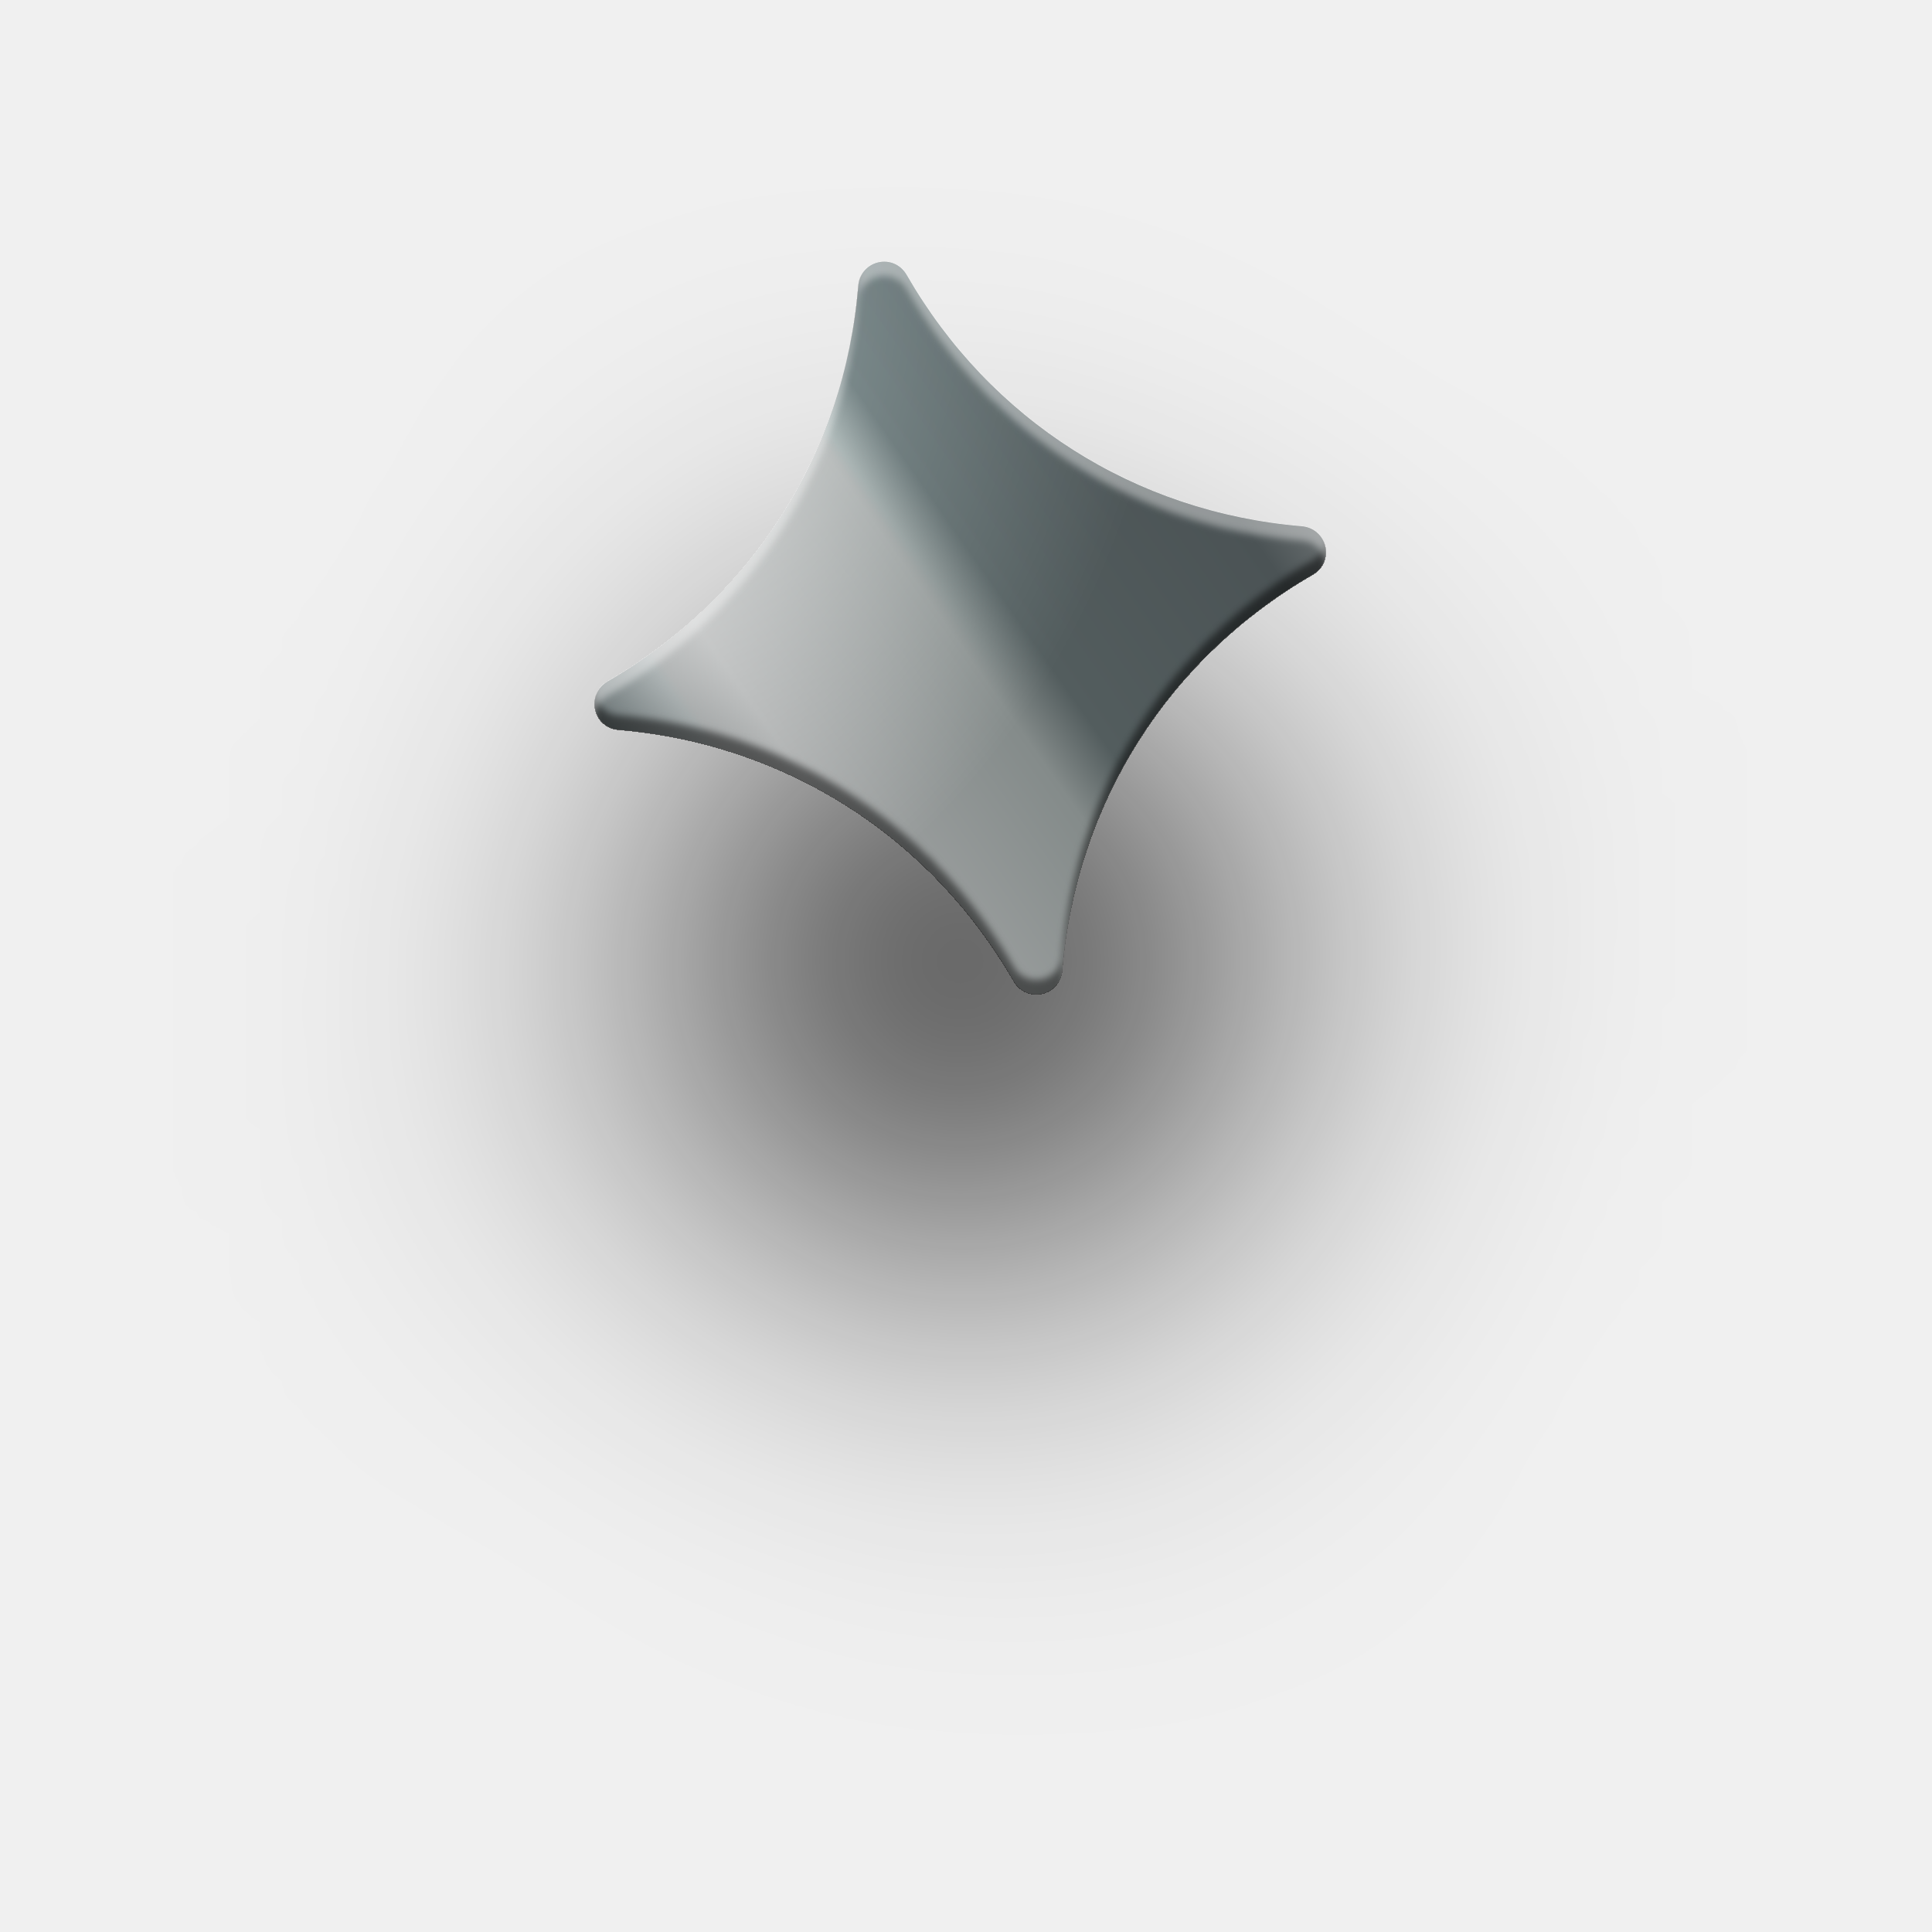
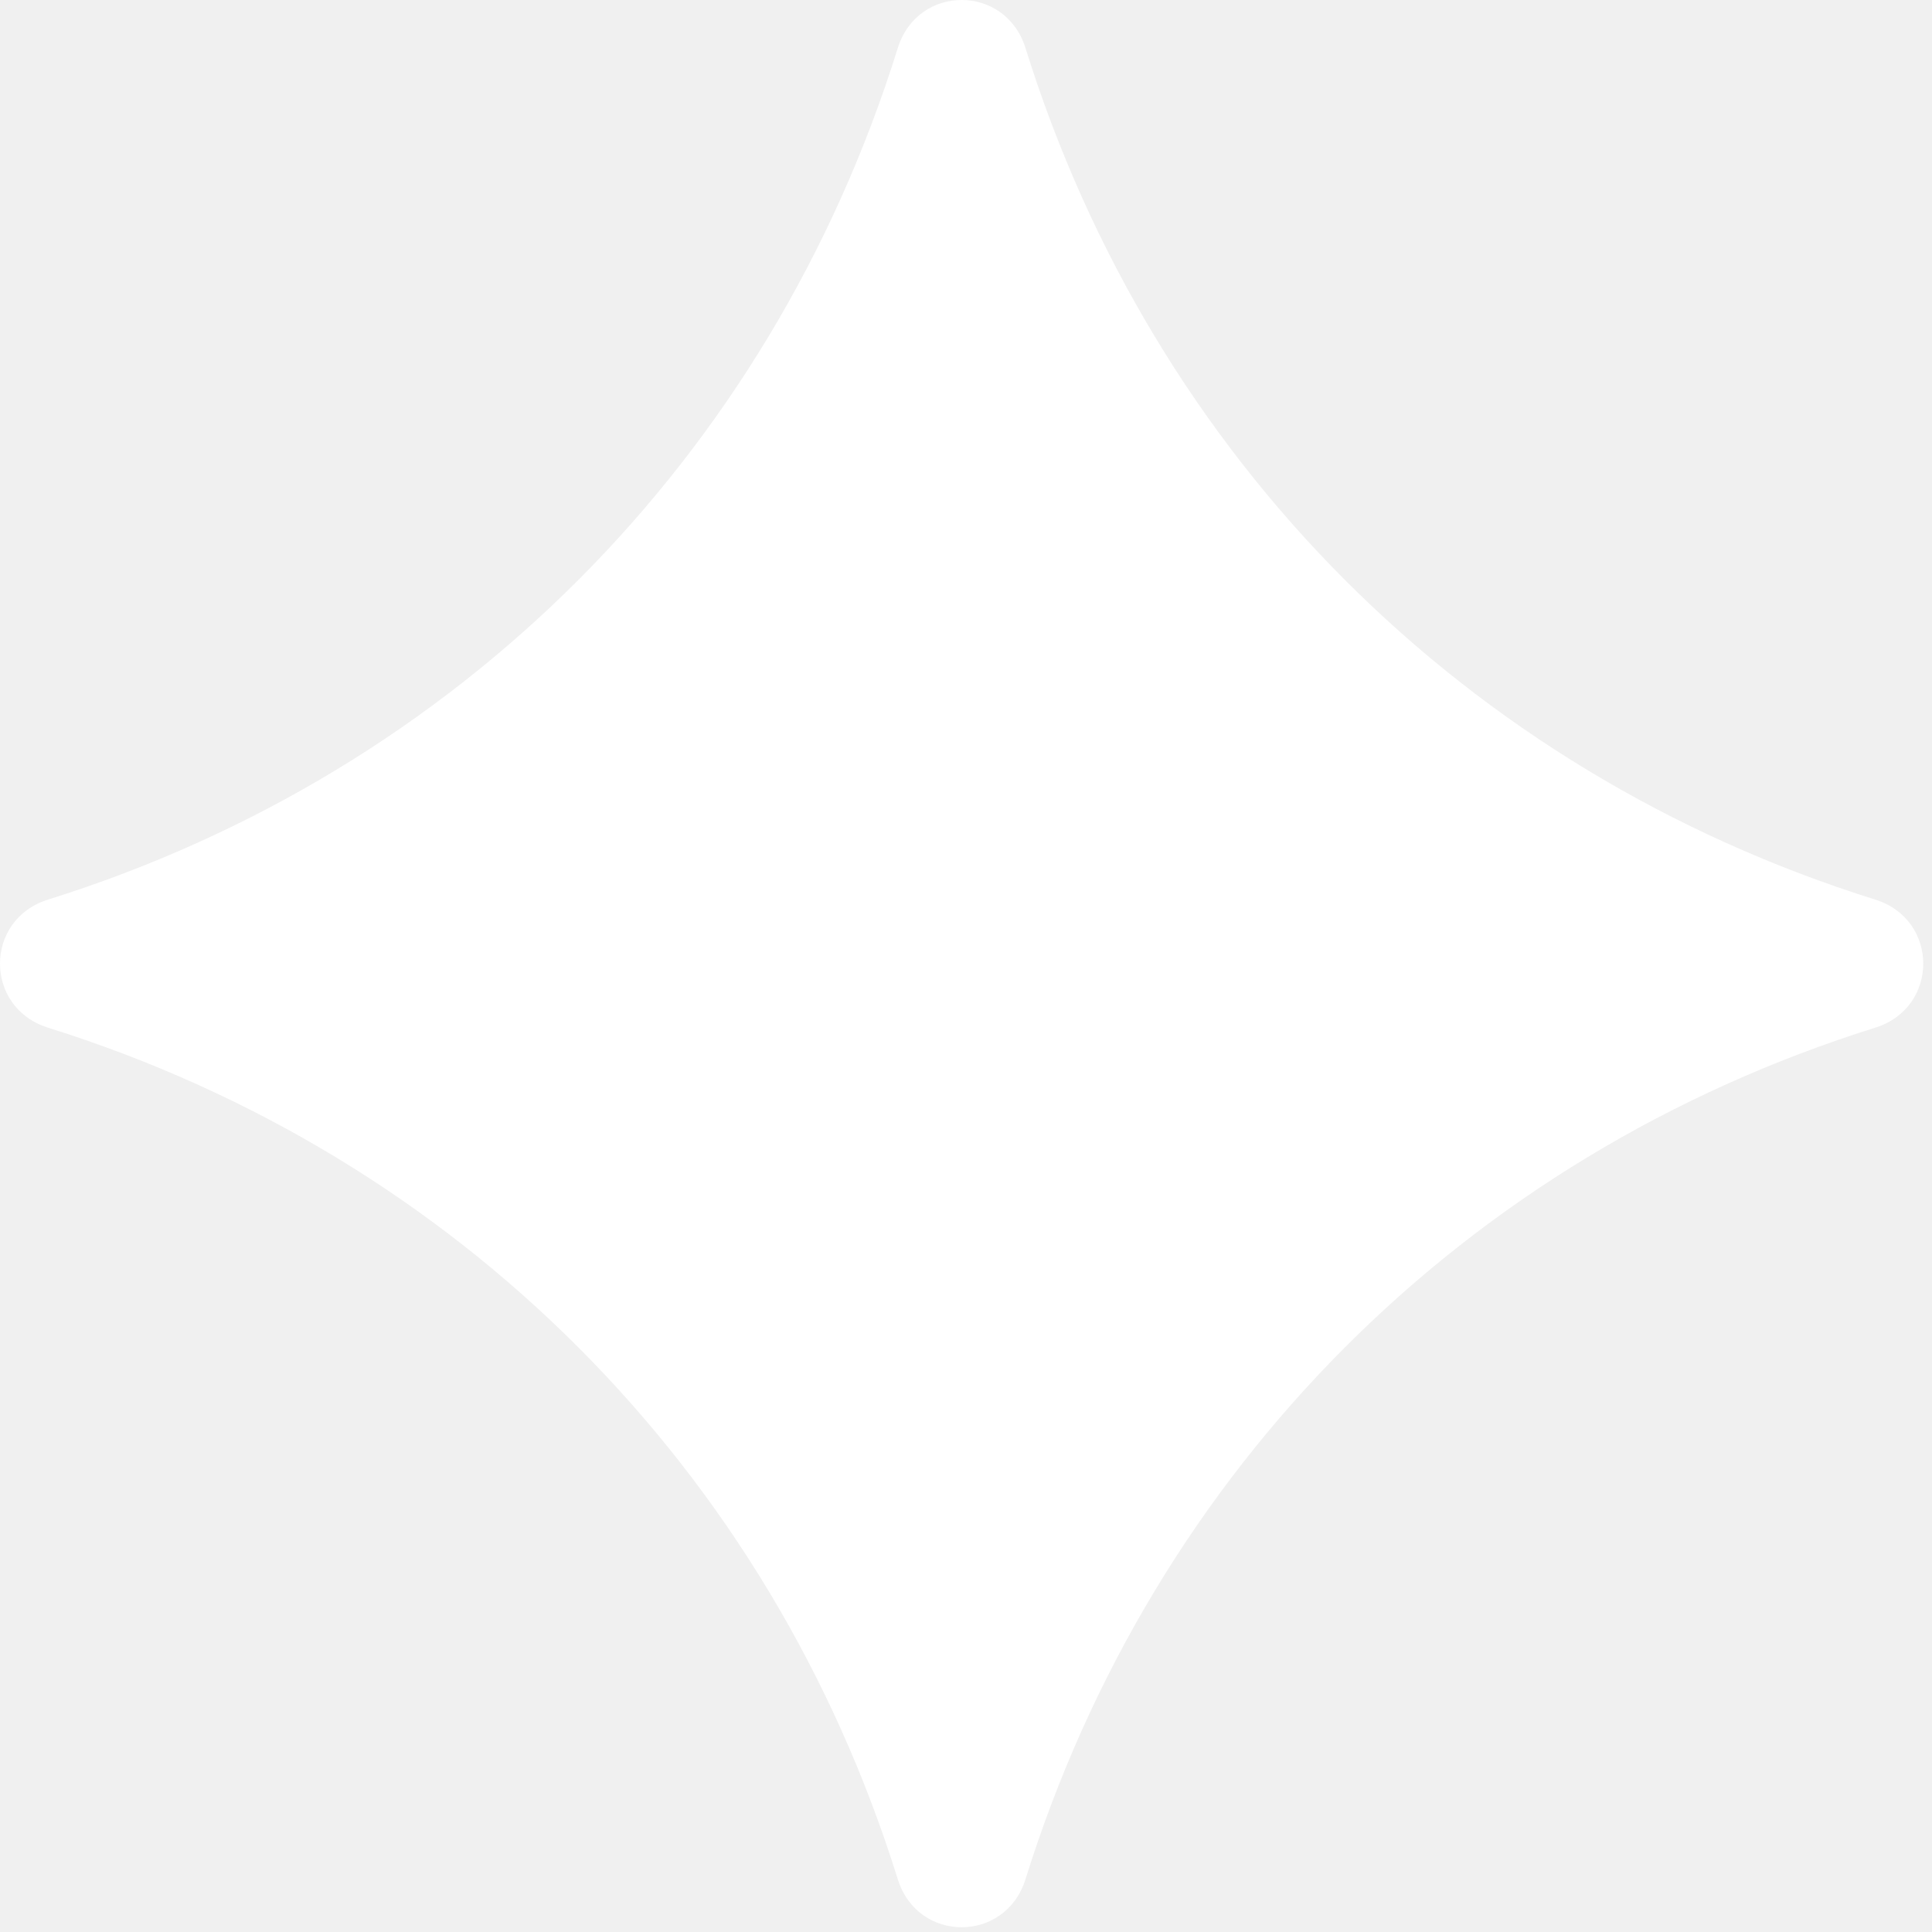
- <svg xmlns="http://www.w3.org/2000/svg" width="144" height="144" viewBox="0 0 144 144" fill="none">
-   <g filter="url(#filter0_dii_1782_617)">
-     <path fill-rule="evenodd" clip-rule="evenodd" d="M97.823 42.837C87.039 49.063 80.193 59.873 79.168 72.303C79.007 74.24 76.526 74.794 75.555 73.111C69.334 62.3 58.537 55.435 46.129 54.394C44.196 54.231 43.64 51.745 45.319 50.775C56.104 44.551 62.95 33.742 63.975 21.309C64.136 19.372 66.617 18.818 67.587 20.501C73.809 31.314 84.606 38.179 97.014 39.218C98.947 39.381 99.503 41.867 97.823 42.837Z" fill="url(#paint0_linear_1782_617)" />
-     <path fill-rule="evenodd" clip-rule="evenodd" d="M97.823 42.837C87.039 49.063 80.193 59.873 79.168 72.303C79.007 74.24 76.526 74.794 75.555 73.111C69.334 62.3 58.537 55.435 46.129 54.394C44.196 54.231 43.64 51.745 45.319 50.775C56.104 44.551 62.95 33.742 63.975 21.309C64.136 19.372 66.617 18.818 67.587 20.501C73.809 31.314 84.606 38.179 97.014 39.218C98.947 39.381 99.503 41.867 97.823 42.837Z" fill="url(#paint1_radial_1782_617)" style="mix-blend-mode:overlay" />
-   </g>
-   <defs>
-     <filter id="filter0_dii_1782_617" x="-7.62939e-05" y="-0.001" width="143.143" height="143.256" filterUnits="userSpaceOnUse" color-interpolation-filters="sRGB">
-       <feFlood flood-opacity="0" result="BackgroundImageFix" />
-       <feColorMatrix in="SourceAlpha" type="matrix" values="0 0 0 0 0 0 0 0 0 0 0 0 0 0 0 0 0 0 127 0" result="hardAlpha" />
-       <feOffset dy="24.82" />
-       <feGaussianBlur stdDeviation="22.161" />
-       <feColorMatrix type="matrix" values="0 0 0 0 0 0 0 0 0 0 0 0 0 0 0 0 0 0 1 0" />
-       <feBlend mode="normal" in2="BackgroundImageFix" result="effect1_dropShadow_1782_617" />
-       <feBlend mode="normal" in="SourceGraphic" in2="effect1_dropShadow_1782_617" result="shape" />
-       <feColorMatrix in="SourceAlpha" type="matrix" values="0 0 0 0 0 0 0 0 0 0 0 0 0 0 0 0 0 0 127 0" result="hardAlpha" />
-       <feOffset dy="-1.104" />
-       <feGaussianBlur stdDeviation="0.276" />
-       <feComposite in2="hardAlpha" operator="arithmetic" k2="-1" k3="1" />
-       <feColorMatrix type="matrix" values="0 0 0 0 0 0 0 0 0 0 0 0 0 0 0 0 0 0 0.5 0" />
-       <feBlend mode="normal" in2="shape" result="effect2_innerShadow_1782_617" />
-       <feColorMatrix in="SourceAlpha" type="matrix" values="0 0 0 0 0 0 0 0 0 0 0 0 0 0 0 0 0 0 127 0" result="hardAlpha" />
-       <feOffset dy="1.104" />
-       <feGaussianBlur stdDeviation="0.276" />
-       <feComposite in2="hardAlpha" operator="arithmetic" k2="-1" k3="1" />
-       <feColorMatrix type="matrix" values="0 0 0 0 1 0 0 0 0 1 0 0 0 0 1 0 0 0 0.4 0" />
-       <feBlend mode="normal" in2="effect2_innerShadow_1782_617" result="effect3_innerShadow_1782_617" />
-     </filter>
-     <linearGradient id="paint0_linear_1782_617" x1="46.94" y1="64.384" x2="100.177" y2="26.822" gradientUnits="userSpaceOnUse">
-       <stop offset="0.068" stop-color="#4D5455" />
-       <stop offset="0.219" stop-color="#9EA1A1" />
-       <stop offset="0.453" stop-color="#848B8A" />
-       <stop offset="0.524" stop-color="#535D5E" />
-       <stop offset="0.797" stop-color="#4B5355" />
-       <stop offset="0.896" stop-color="#757A7B" />
-       <stop offset="1" stop-color="#4D5455" />
-     </linearGradient>
-     <radialGradient id="paint1_radial_1782_617" cx="0" cy="0" r="1" gradientTransform="matrix(34.7005 38.0558 -36.6843 40.4107 37.2203 20.9093)" gradientUnits="userSpaceOnUse">
-       <stop stop-color="white" />
-       <stop offset="1" stop-color="white" stop-opacity="0" />
-     </radialGradient>
-   </defs>
+ <svg xmlns="http://www.w3.org/2000/svg" width="56" height="56" viewBox="0 0 56 56" fill="none">
+   <path fill-rule="evenodd" clip-rule="evenodd" d="M54.359 29.786C42.476 33.509 33.437 42.565 29.724 54.472C29.144 56.326 26.602 56.326 26.023 54.472C22.31 42.565 13.271 33.509 1.388 29.786C-0.463 29.205 -0.463 26.658 1.388 26.077C13.271 22.356 22.31 13.301 26.023 1.391C26.602 -0.464 29.144 -0.464 29.724 1.391C33.437 13.301 42.476 22.356 54.359 26.077C56.209 26.658 56.209 29.205 54.359 29.786" fill="white" />
</svg>
